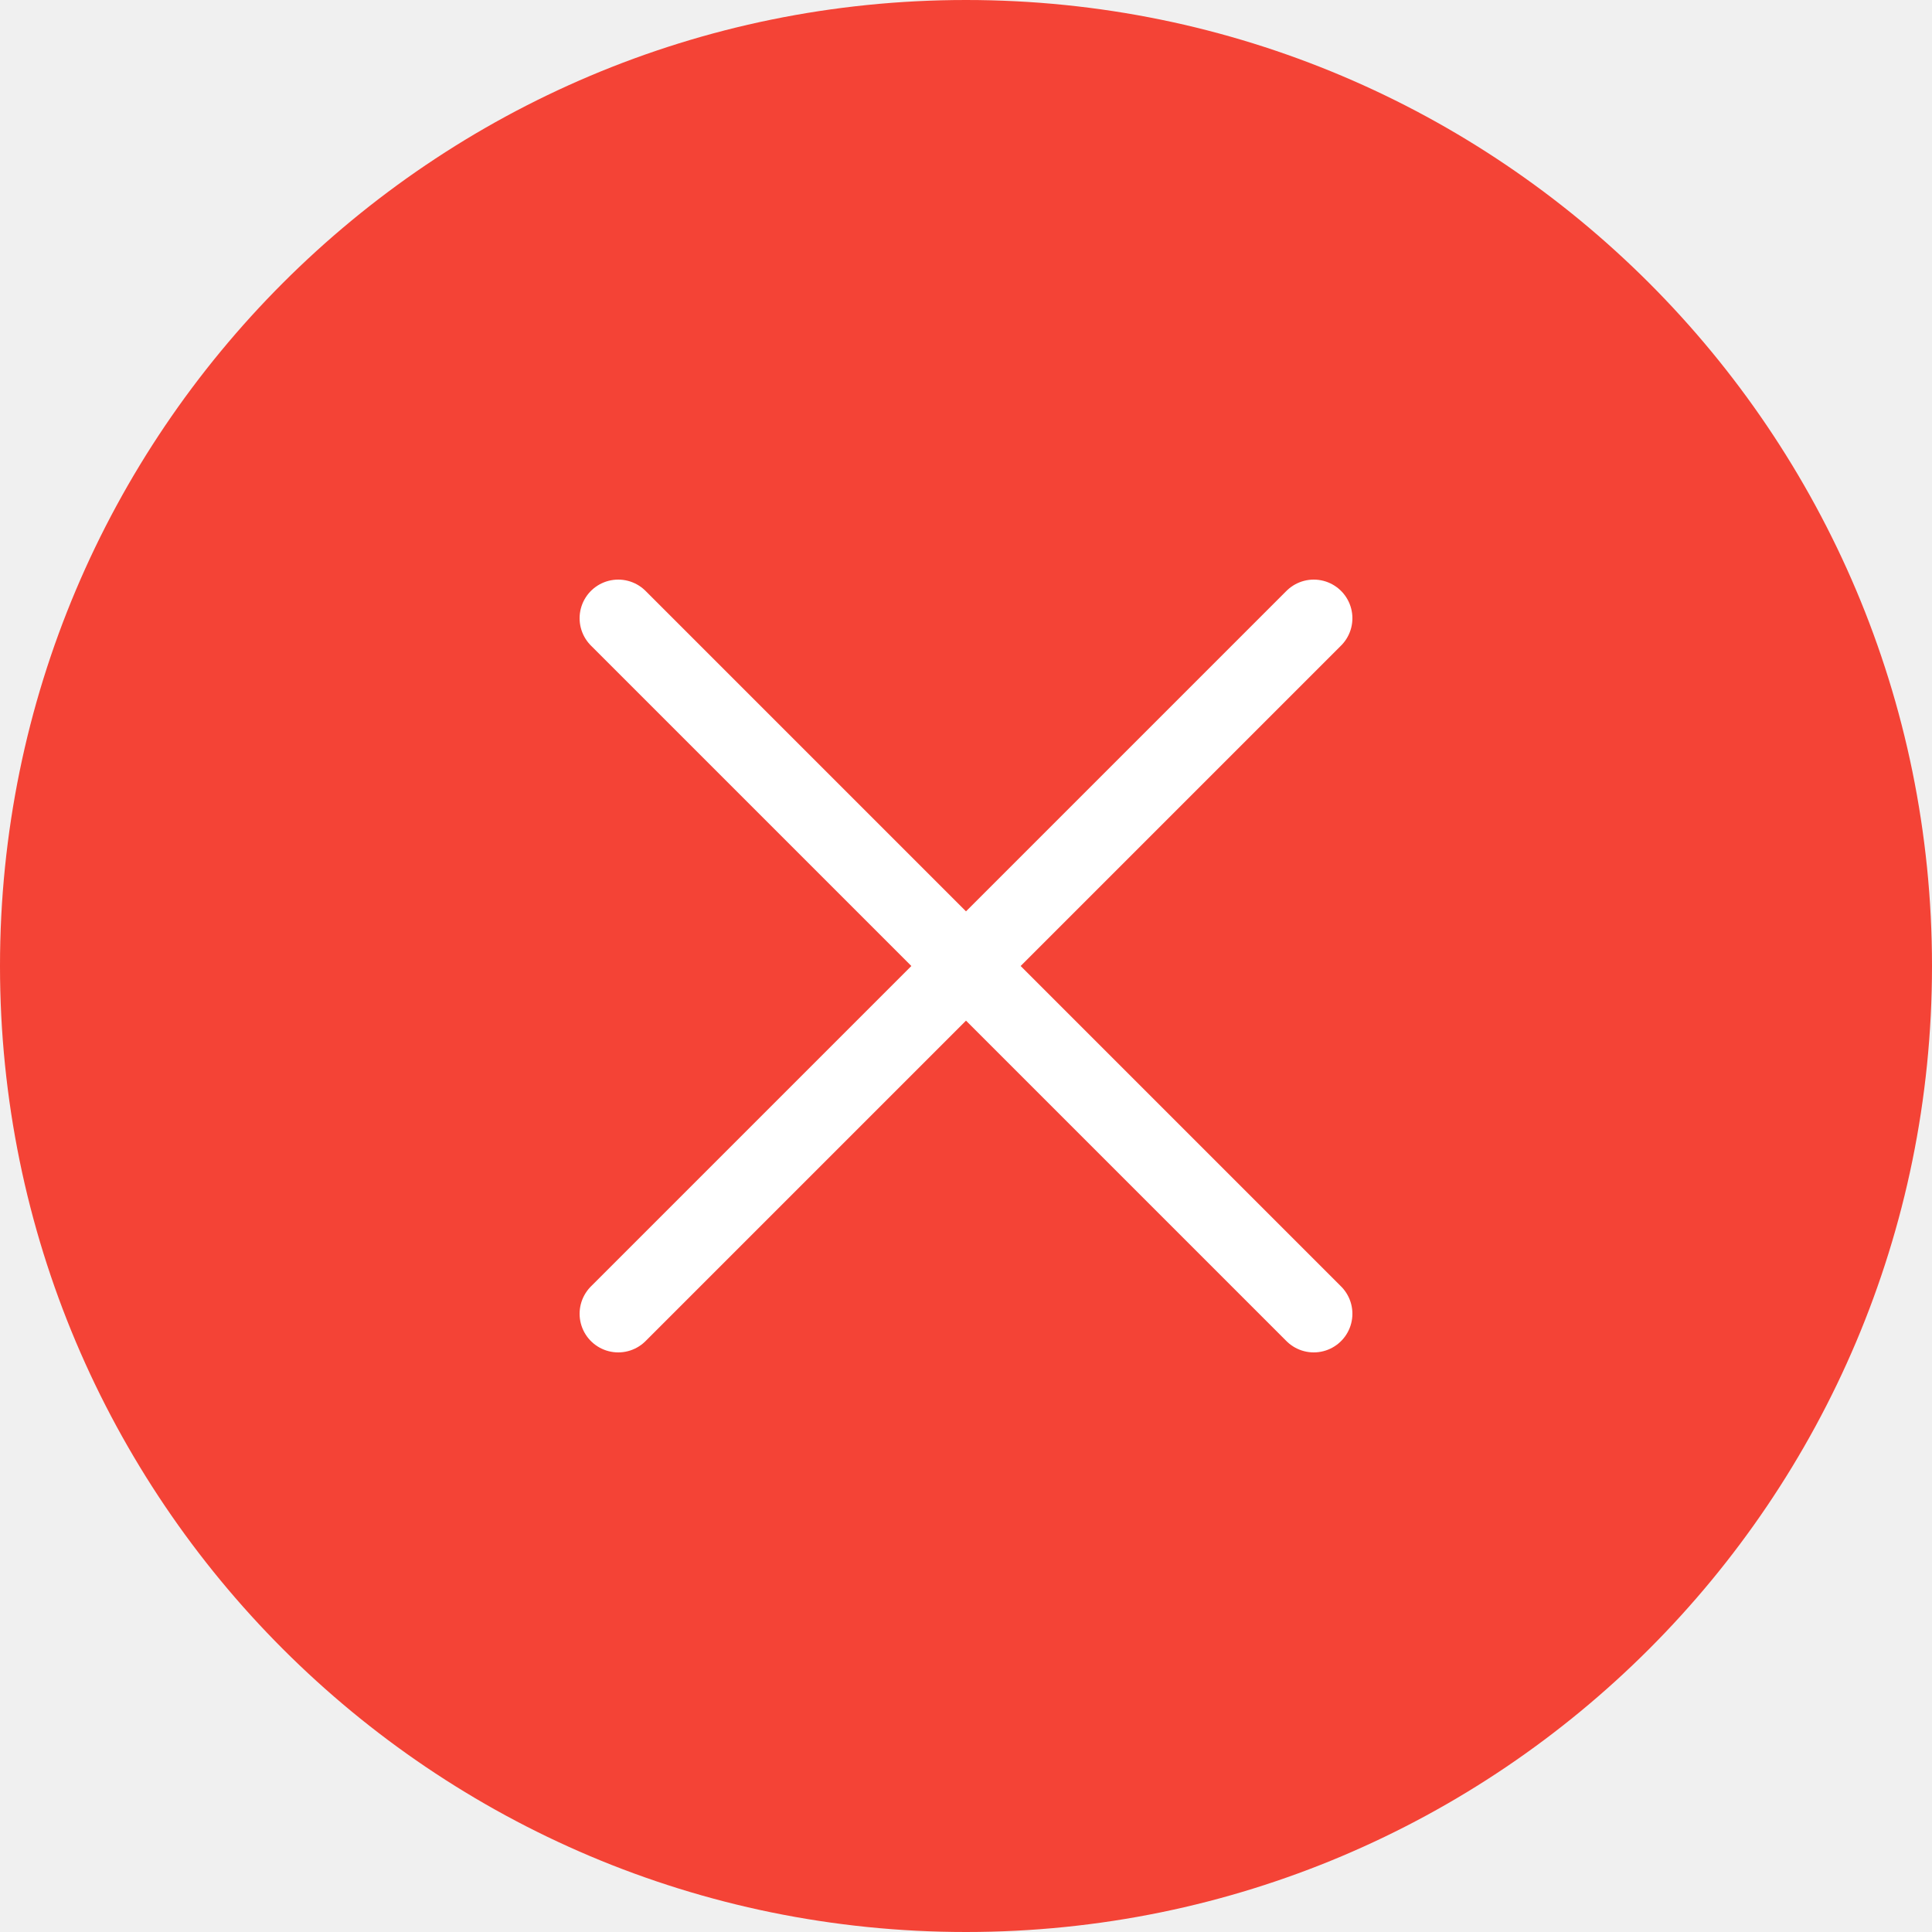
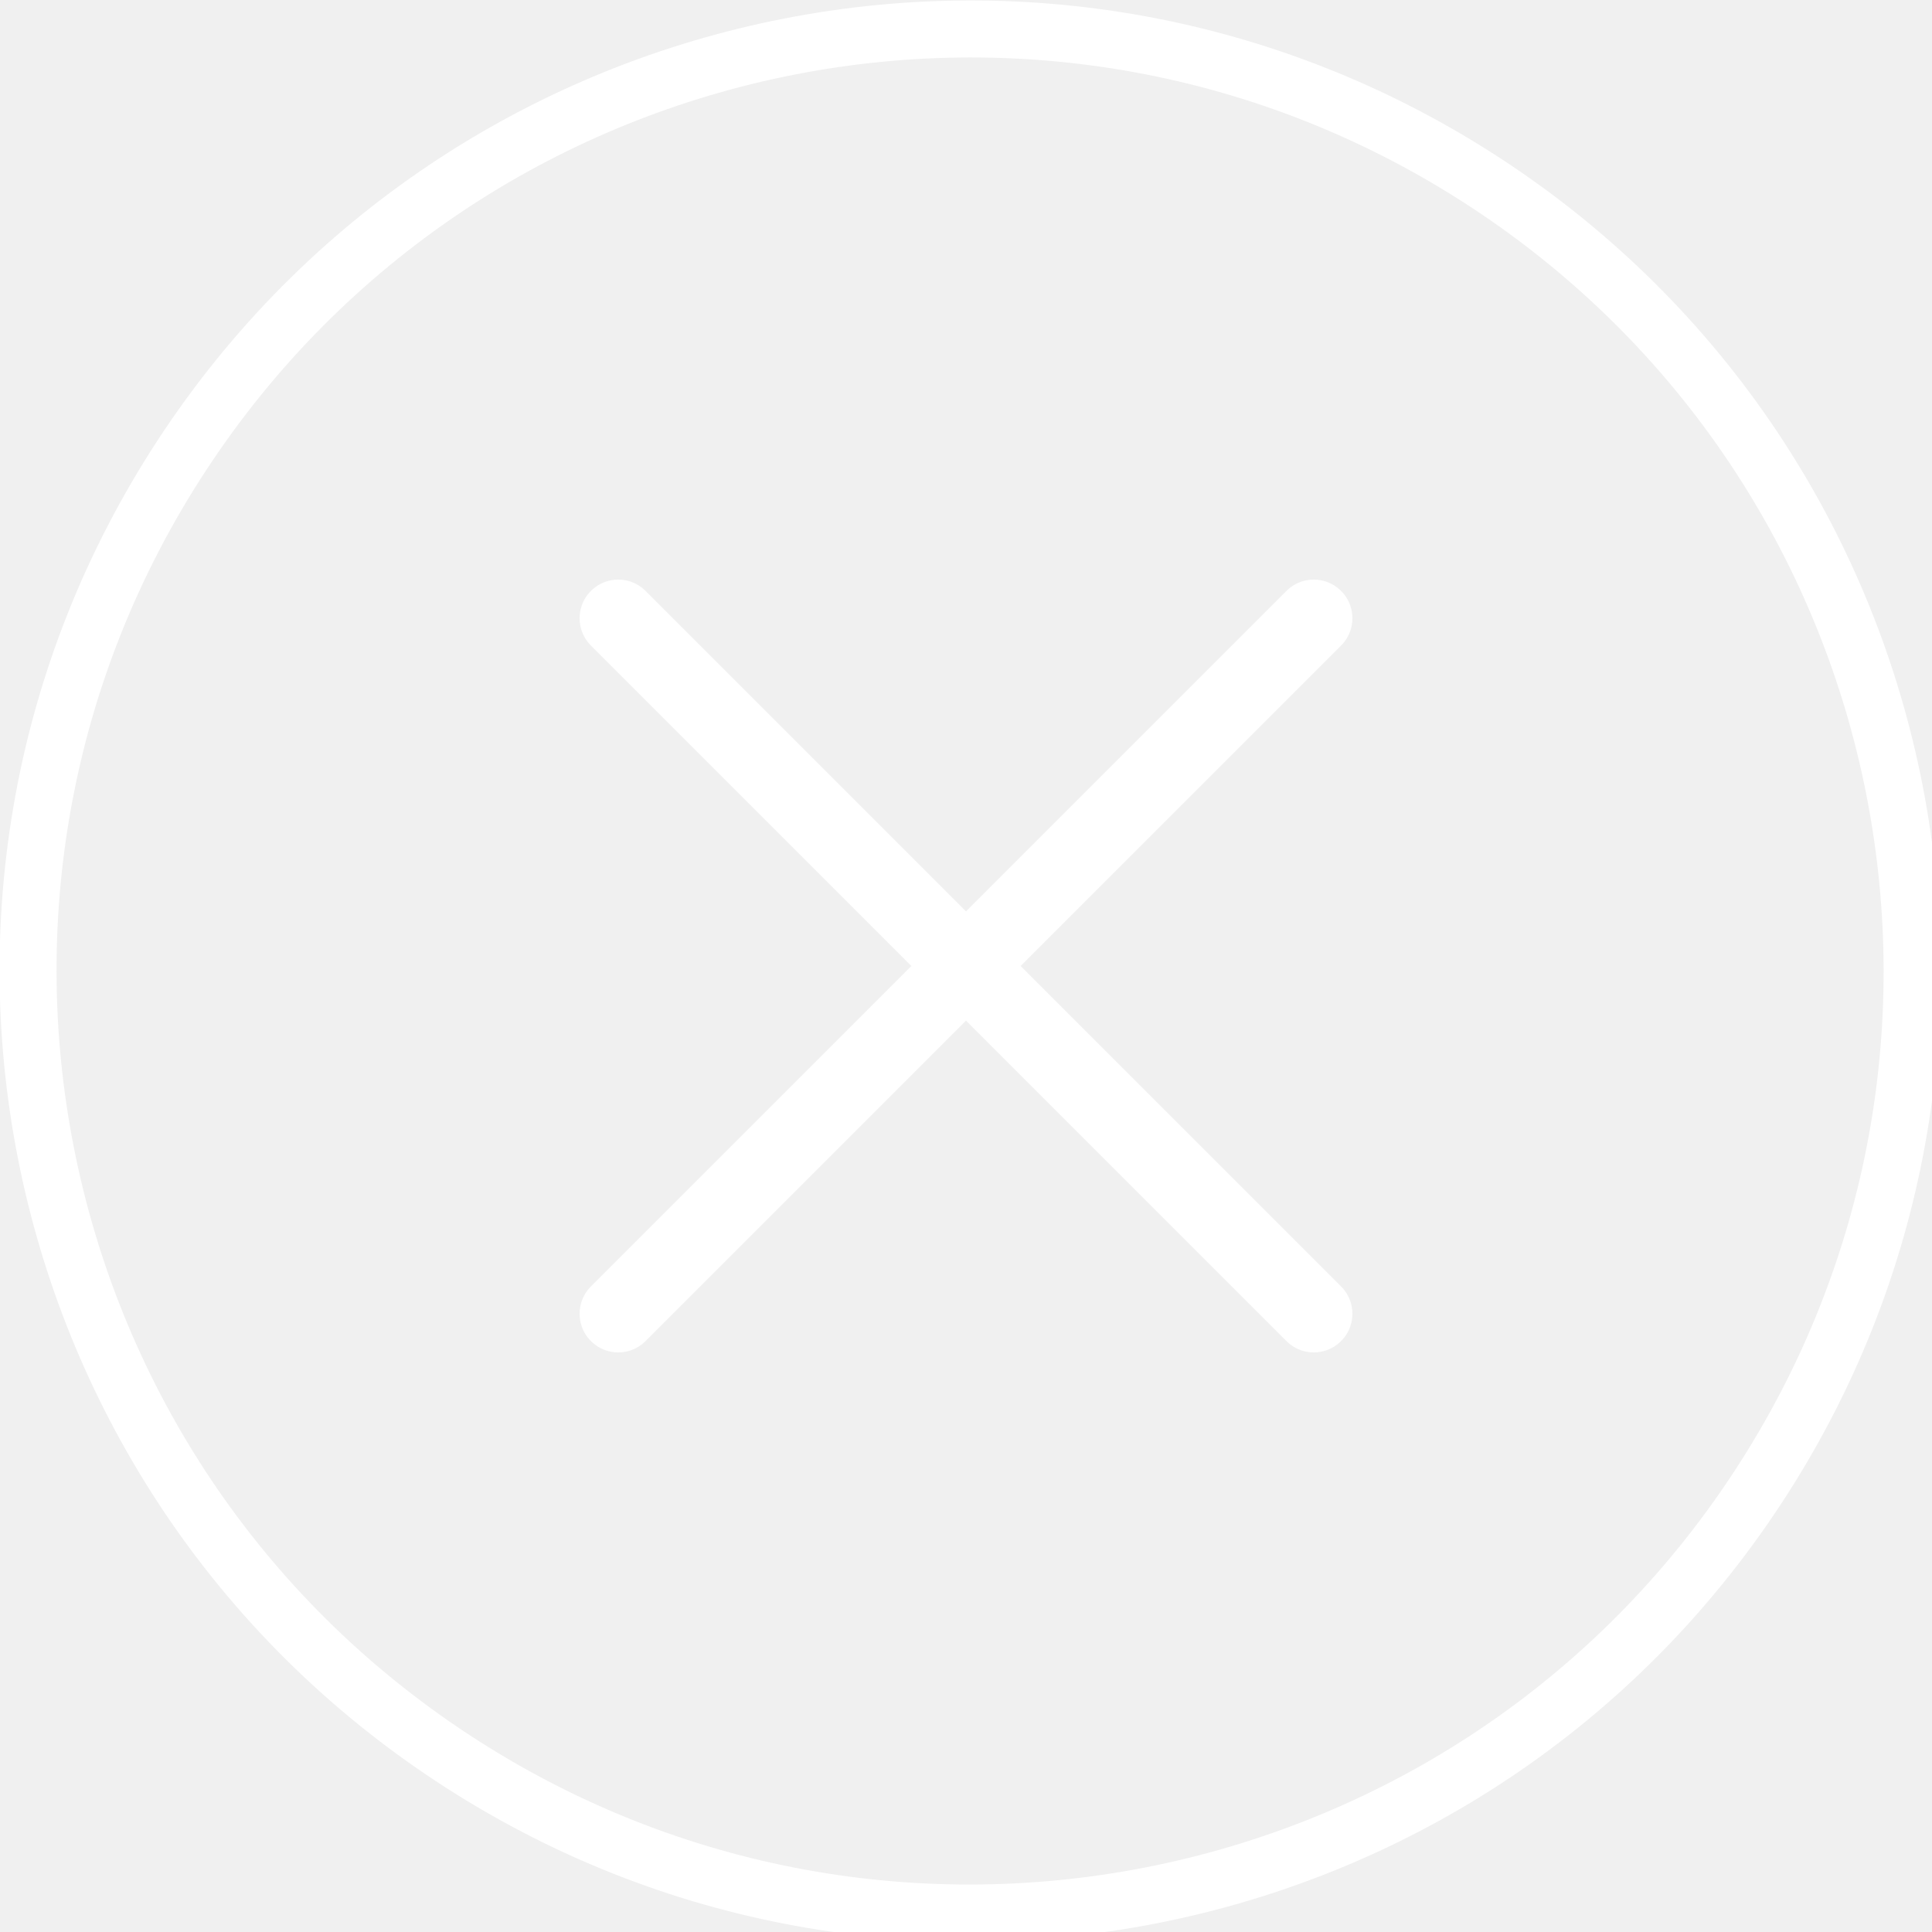
- <svg xmlns="http://www.w3.org/2000/svg" viewBox="0 0 50 50">
-   <circle cx="25" cy="25" r="25" fill="#f44336" />
-   <path fill="none" stroke="#FFF" stroke-width="2" stroke-linecap="round" stroke-miterlimit="10" d="M16 34l9-9 9-9m-18 0l9 9 9 9" />
+ <svg xmlns="http://www.w3.org/2000/svg" version="1.1" id="Capa_1" x="0px" y="0px" viewBox="0 0 50 50" style="enable-background:new 0 0 50 50;" xml:space="preserve">
+   <defs id="defs41" />
+   <circle style="fill:#d75a4a;fill-opacity:0;stroke:#ffffff;stroke-width:1.475;stroke-opacity:1;stroke-miterlimit:4;stroke-dasharray:none" cx="-34.773" cy="-7.254" id="circle2" r="24.377" transform="rotate(-146.7564)" />
+   <polyline style="fill:none;stroke:#FFFFFF;stroke-width:2;stroke-linecap:round;stroke-miterlimit:10;" points="16,34 25,25 34,16   " id="polyline4" />
+   <polyline style="fill:none;stroke:#FFFFFF;stroke-width:2;stroke-linecap:round;stroke-miterlimit:10;" points="16,16 25,25 34,34   " id="polyline6" />
+   <g id="g8" />
+   <g id="g10" />
+   <g id="g12" />
+   <g id="g14" />
+   <g id="g16" />
+   <g id="g18" />
+   <g id="g20" />
+   <g id="g22" />
+   <g id="g24" />
+   <g id="g26" />
+   <g id="g28" />
+   <g id="g30" />
+   <g id="g32" />
+   <g id="g34" />
+   <g id="g36" />
</svg>
